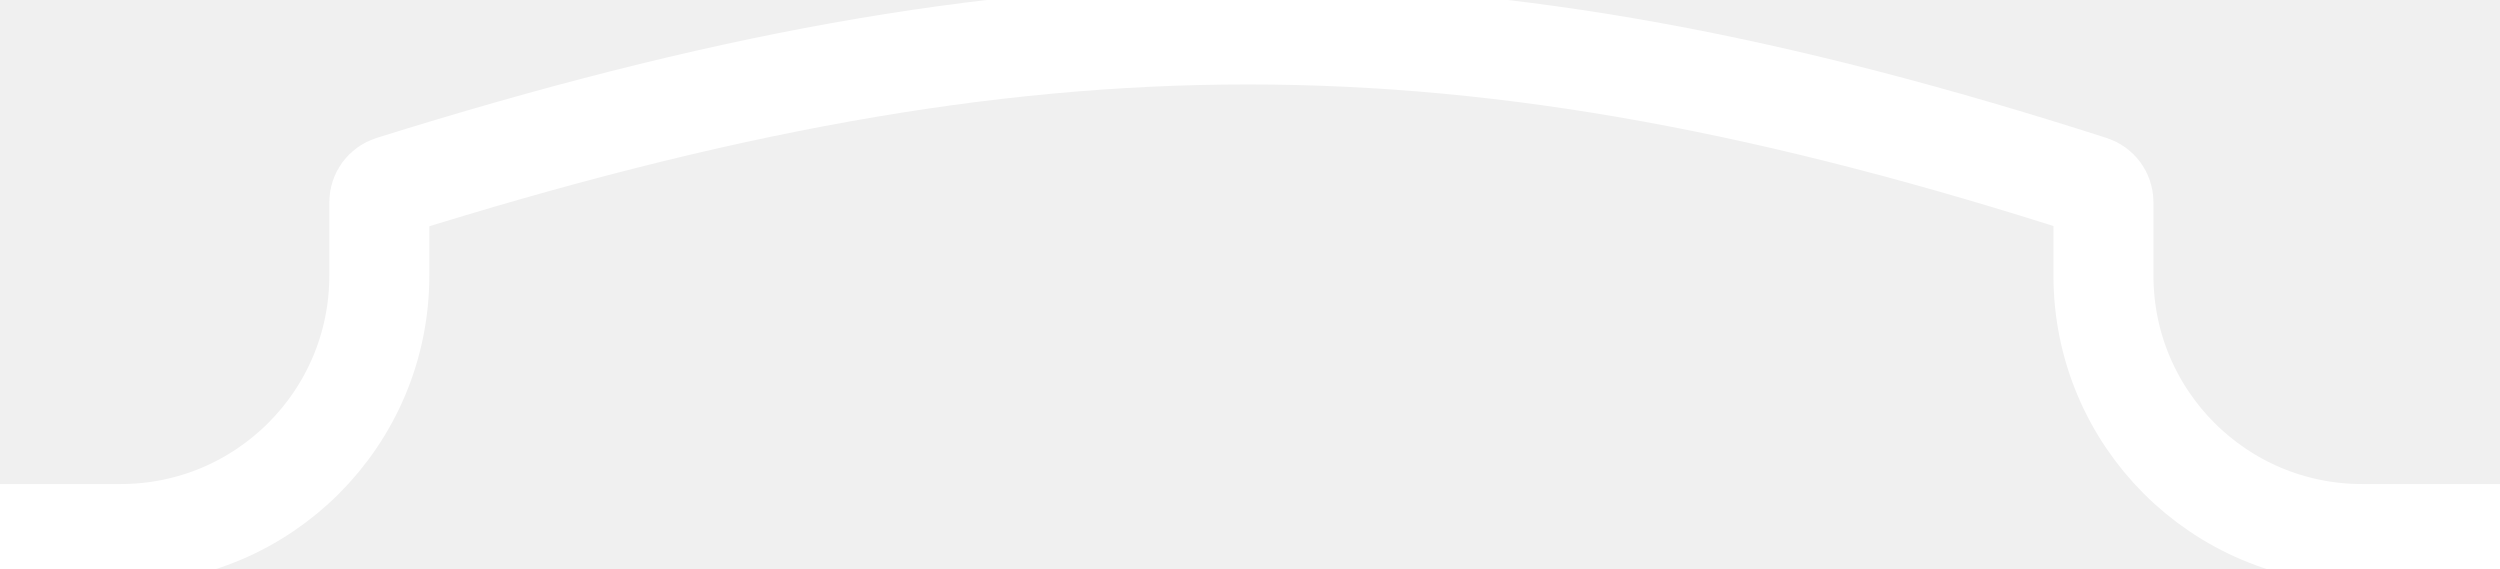
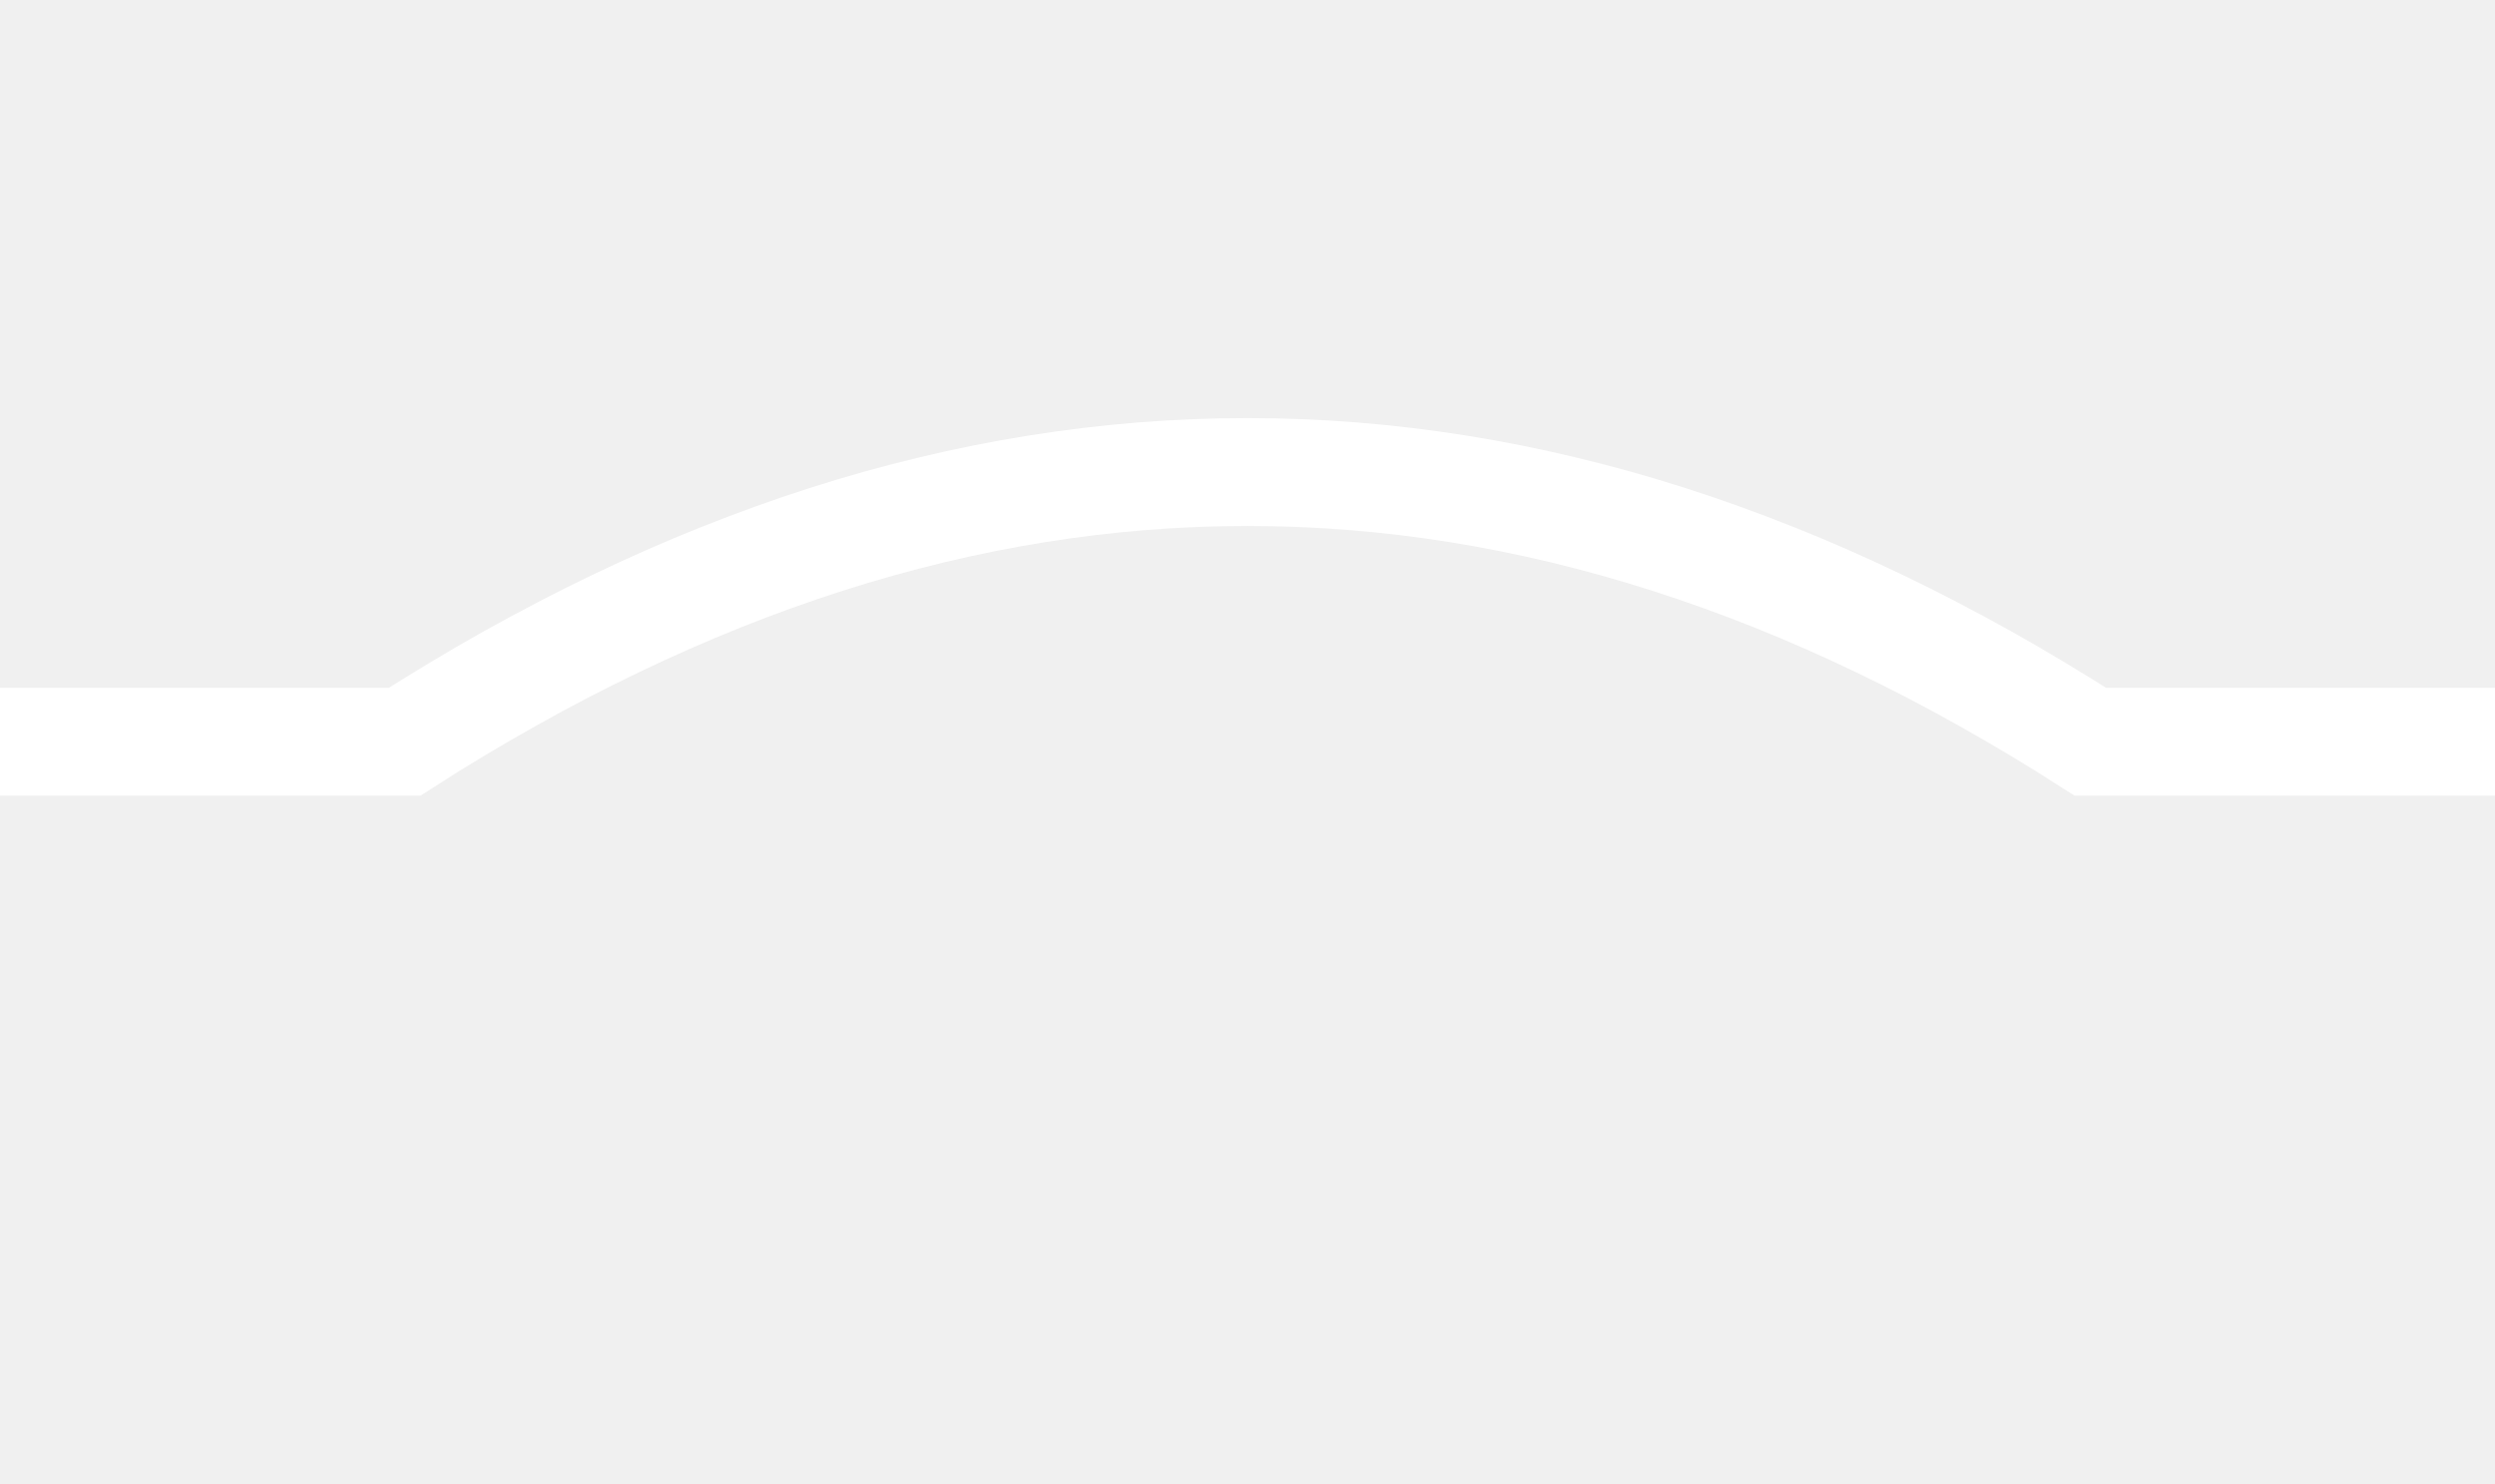
- <svg xmlns="http://www.w3.org/2000/svg" viewBox="0 0 400 91" fill="none" stroke="white">
-   <path d="M0 85.446H19.31C42.164 85.446 60.69 66.936 60.69 44.101V32.34C60.69 31.137 61.489 30.067 62.638 29.707C165.716 -2.549 234.243 -2.552 334.626 29.698C335.763 30.064 336.552 31.129 336.552 32.324V44.101C336.552 66.936 355.079 85.446 377.931 85.446H400" stroke="inherit" stroke-width="16" />
+ <svg xmlns="http://www.w3.org/2000/svg" viewBox="0 0 370 220" fill="none" stroke="white">
+   <path d="m0 110L55.2 110Q60 110 60 110 185 30 310 110 310 110 314.8 110L370 110" stroke="inherit" stroke-width="16" />
</svg>
